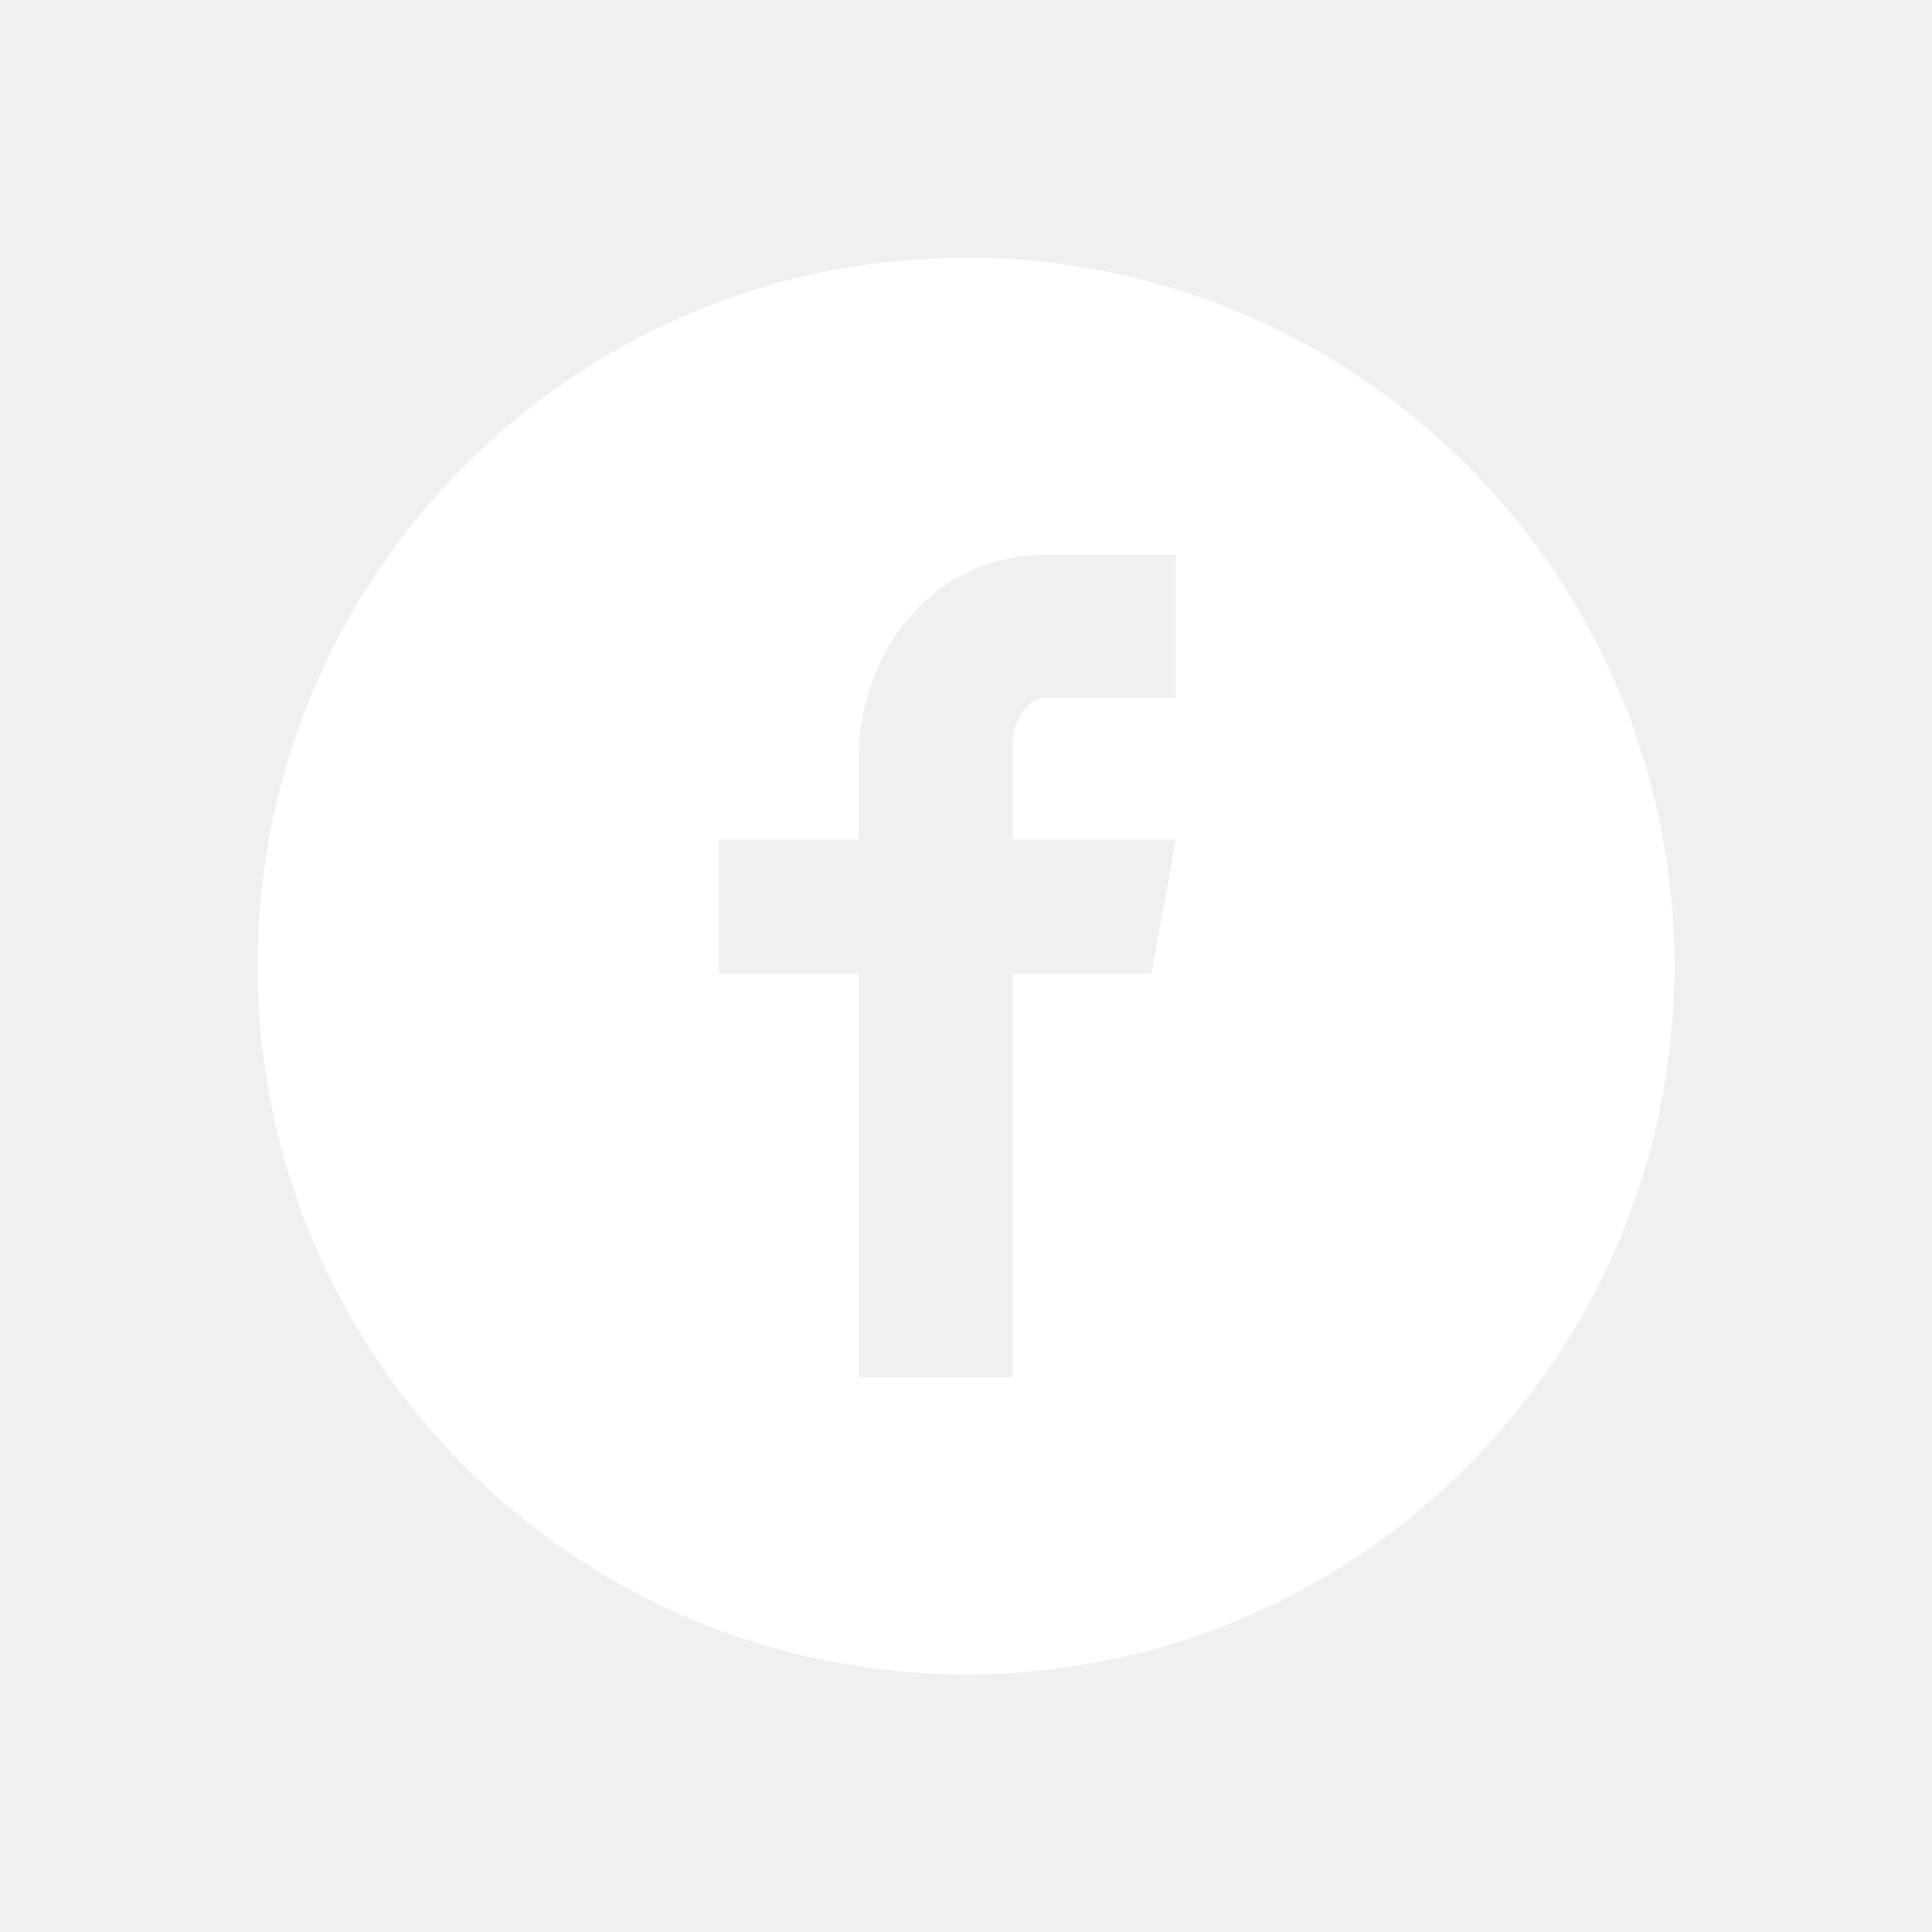
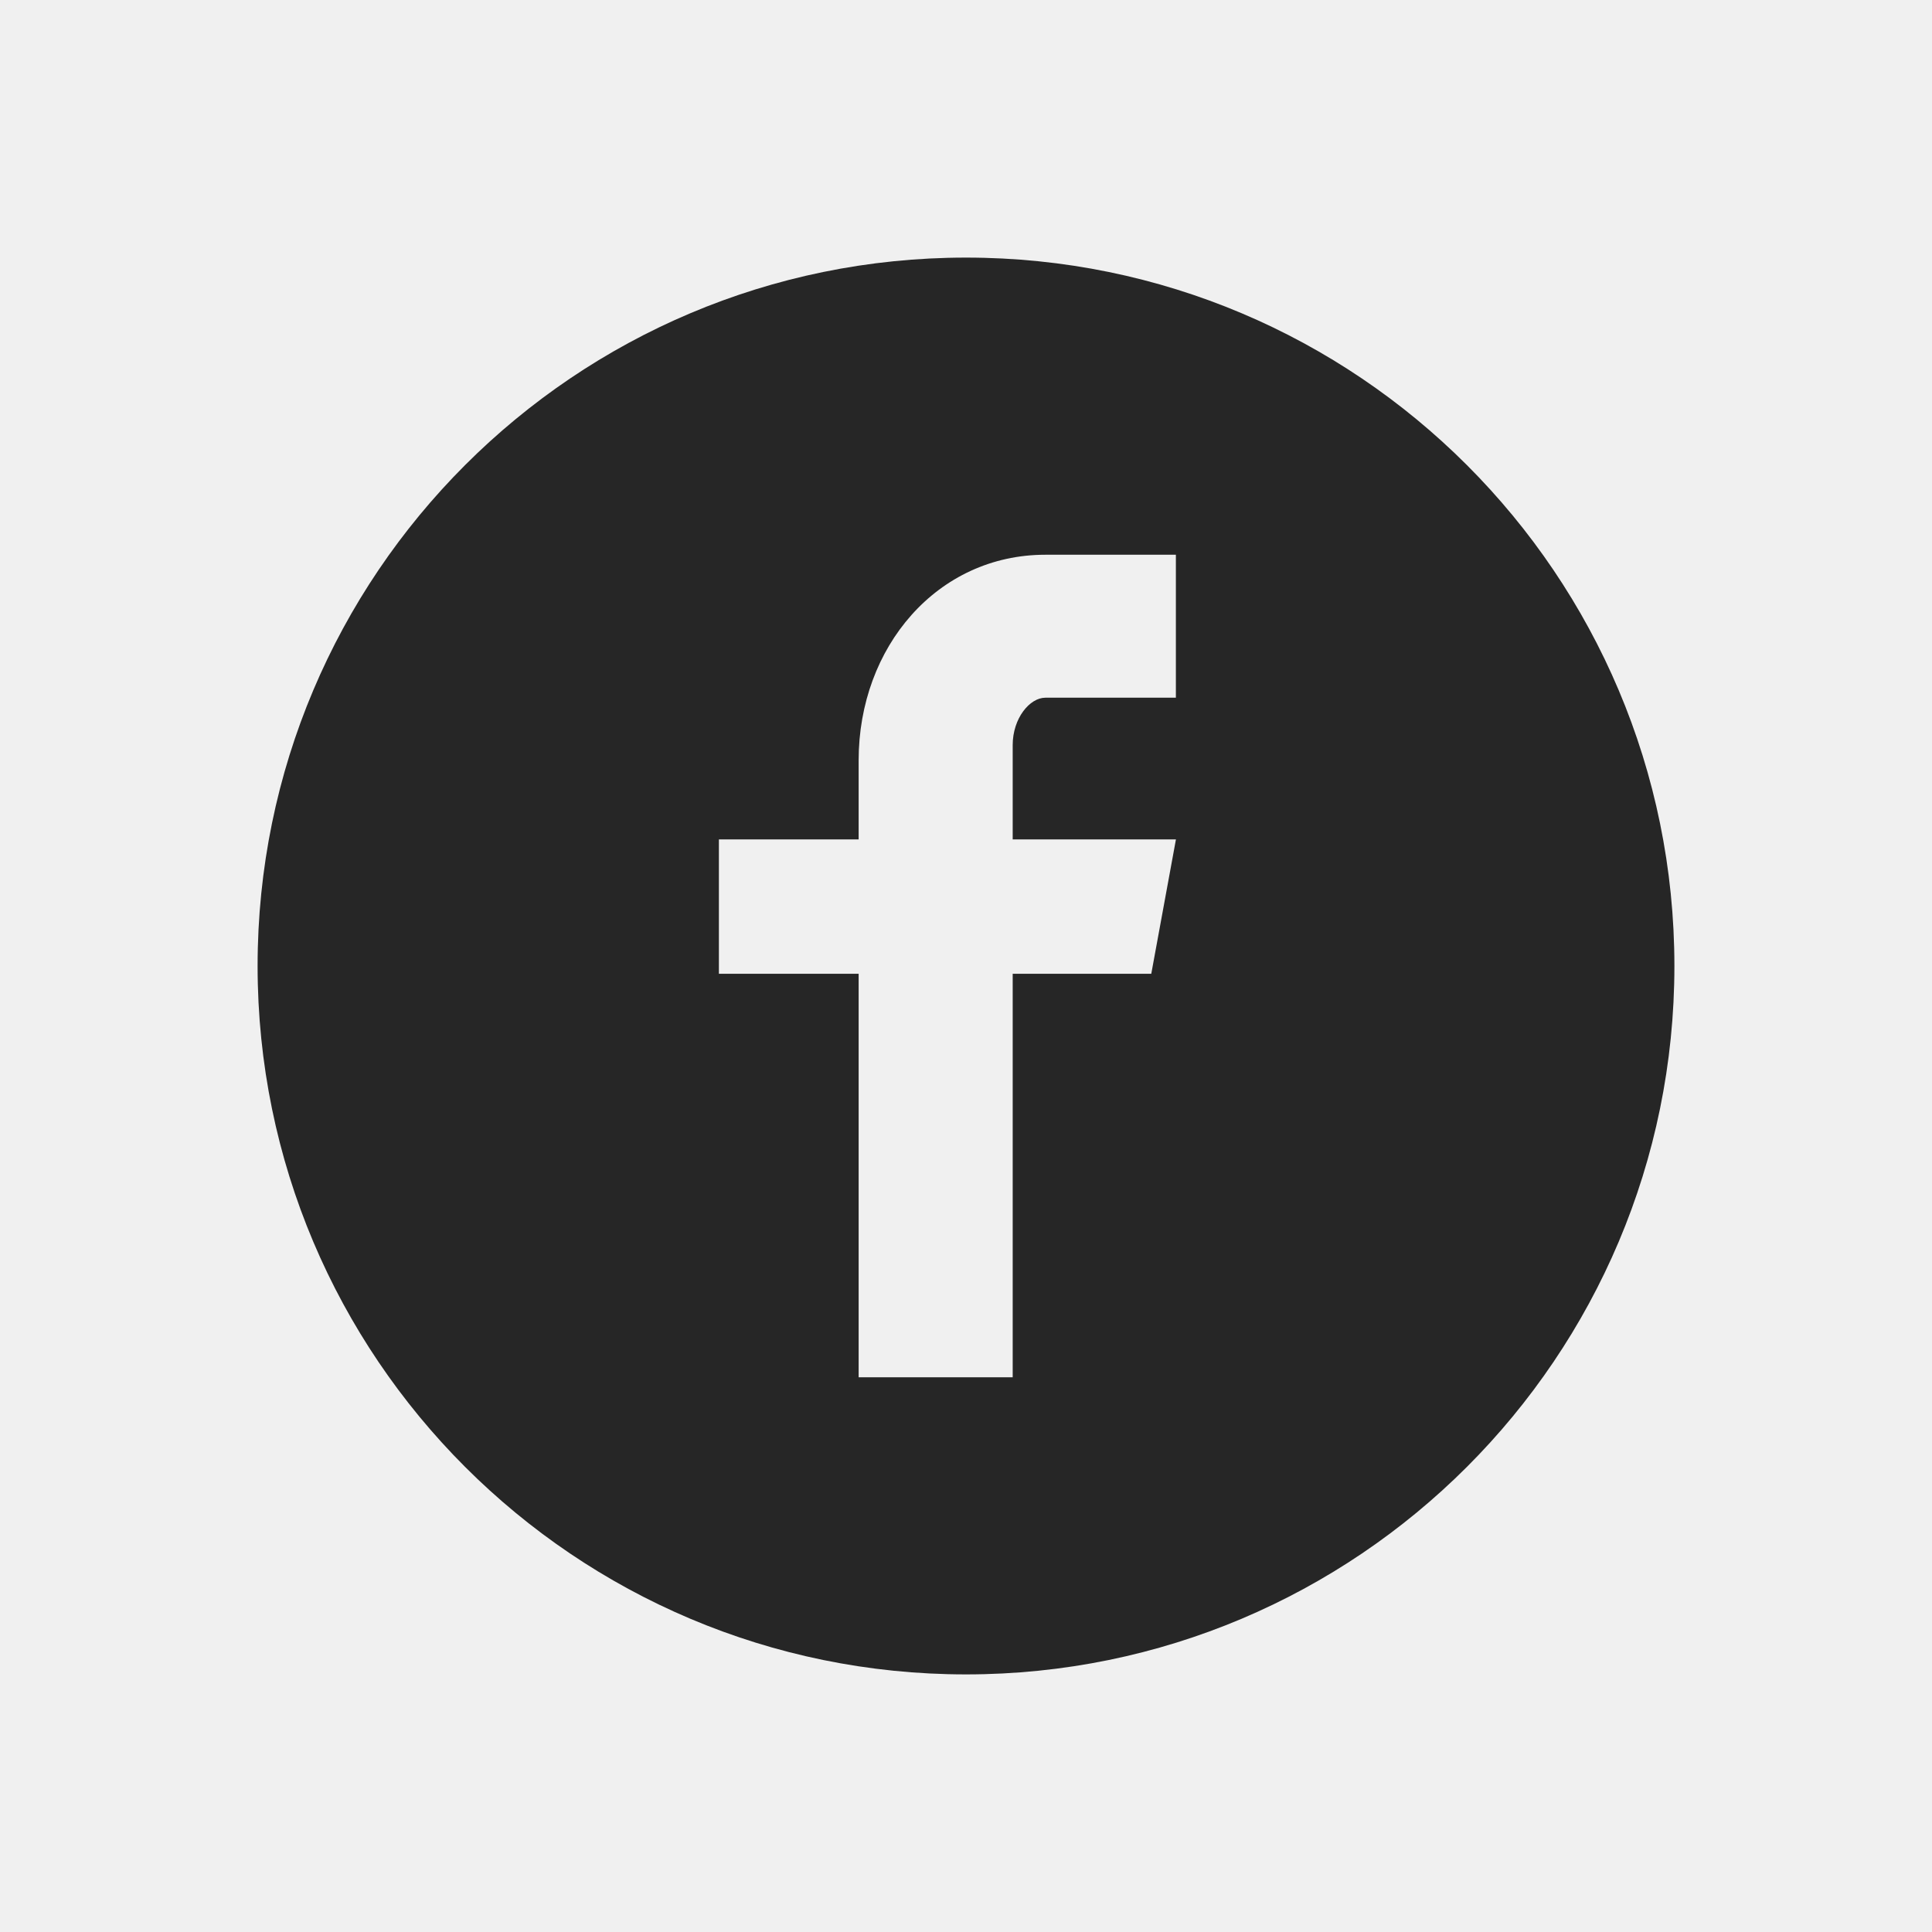
<svg xmlns="http://www.w3.org/2000/svg" width="30px" height="30px" viewBox="0 0 30 30" version="1.1">
  <defs />
  <g id="Symbols" stroke="none" stroke-width="1" fill="none" fill-rule="evenodd">
-     <g id="Icon_Social_Facebook_White" fill-rule="nonzero" fill="#FFFFFF">
+     <g id="Icon_Social_Facebook_White" fill-rule="nonzero" fill="#262626">
      <path d="M15,4 C8.925,4 4,8.925 4,15 C4,21.075 8.925,26 15,26 C21.075,26 26,21.075 26,15 C26,8.925 21.075,4 15,4 Z M18.259,10.834 L16.232,10.834 C15.992,10.834 15.725,11.15 15.725,11.57 L15.725,13.034 L18.26,13.034 L17.877,15.121 L15.725,15.121 L15.725,21.386 L13.333,21.386 L13.333,15.121 L11.163,15.121 L11.163,13.034 L13.333,13.034 L13.333,11.806 C13.333,10.045 14.555,8.614 16.232,8.614 L18.259,8.614 L18.259,10.834 Z" id="Shape" />
    </g>
  </g>
</svg>
